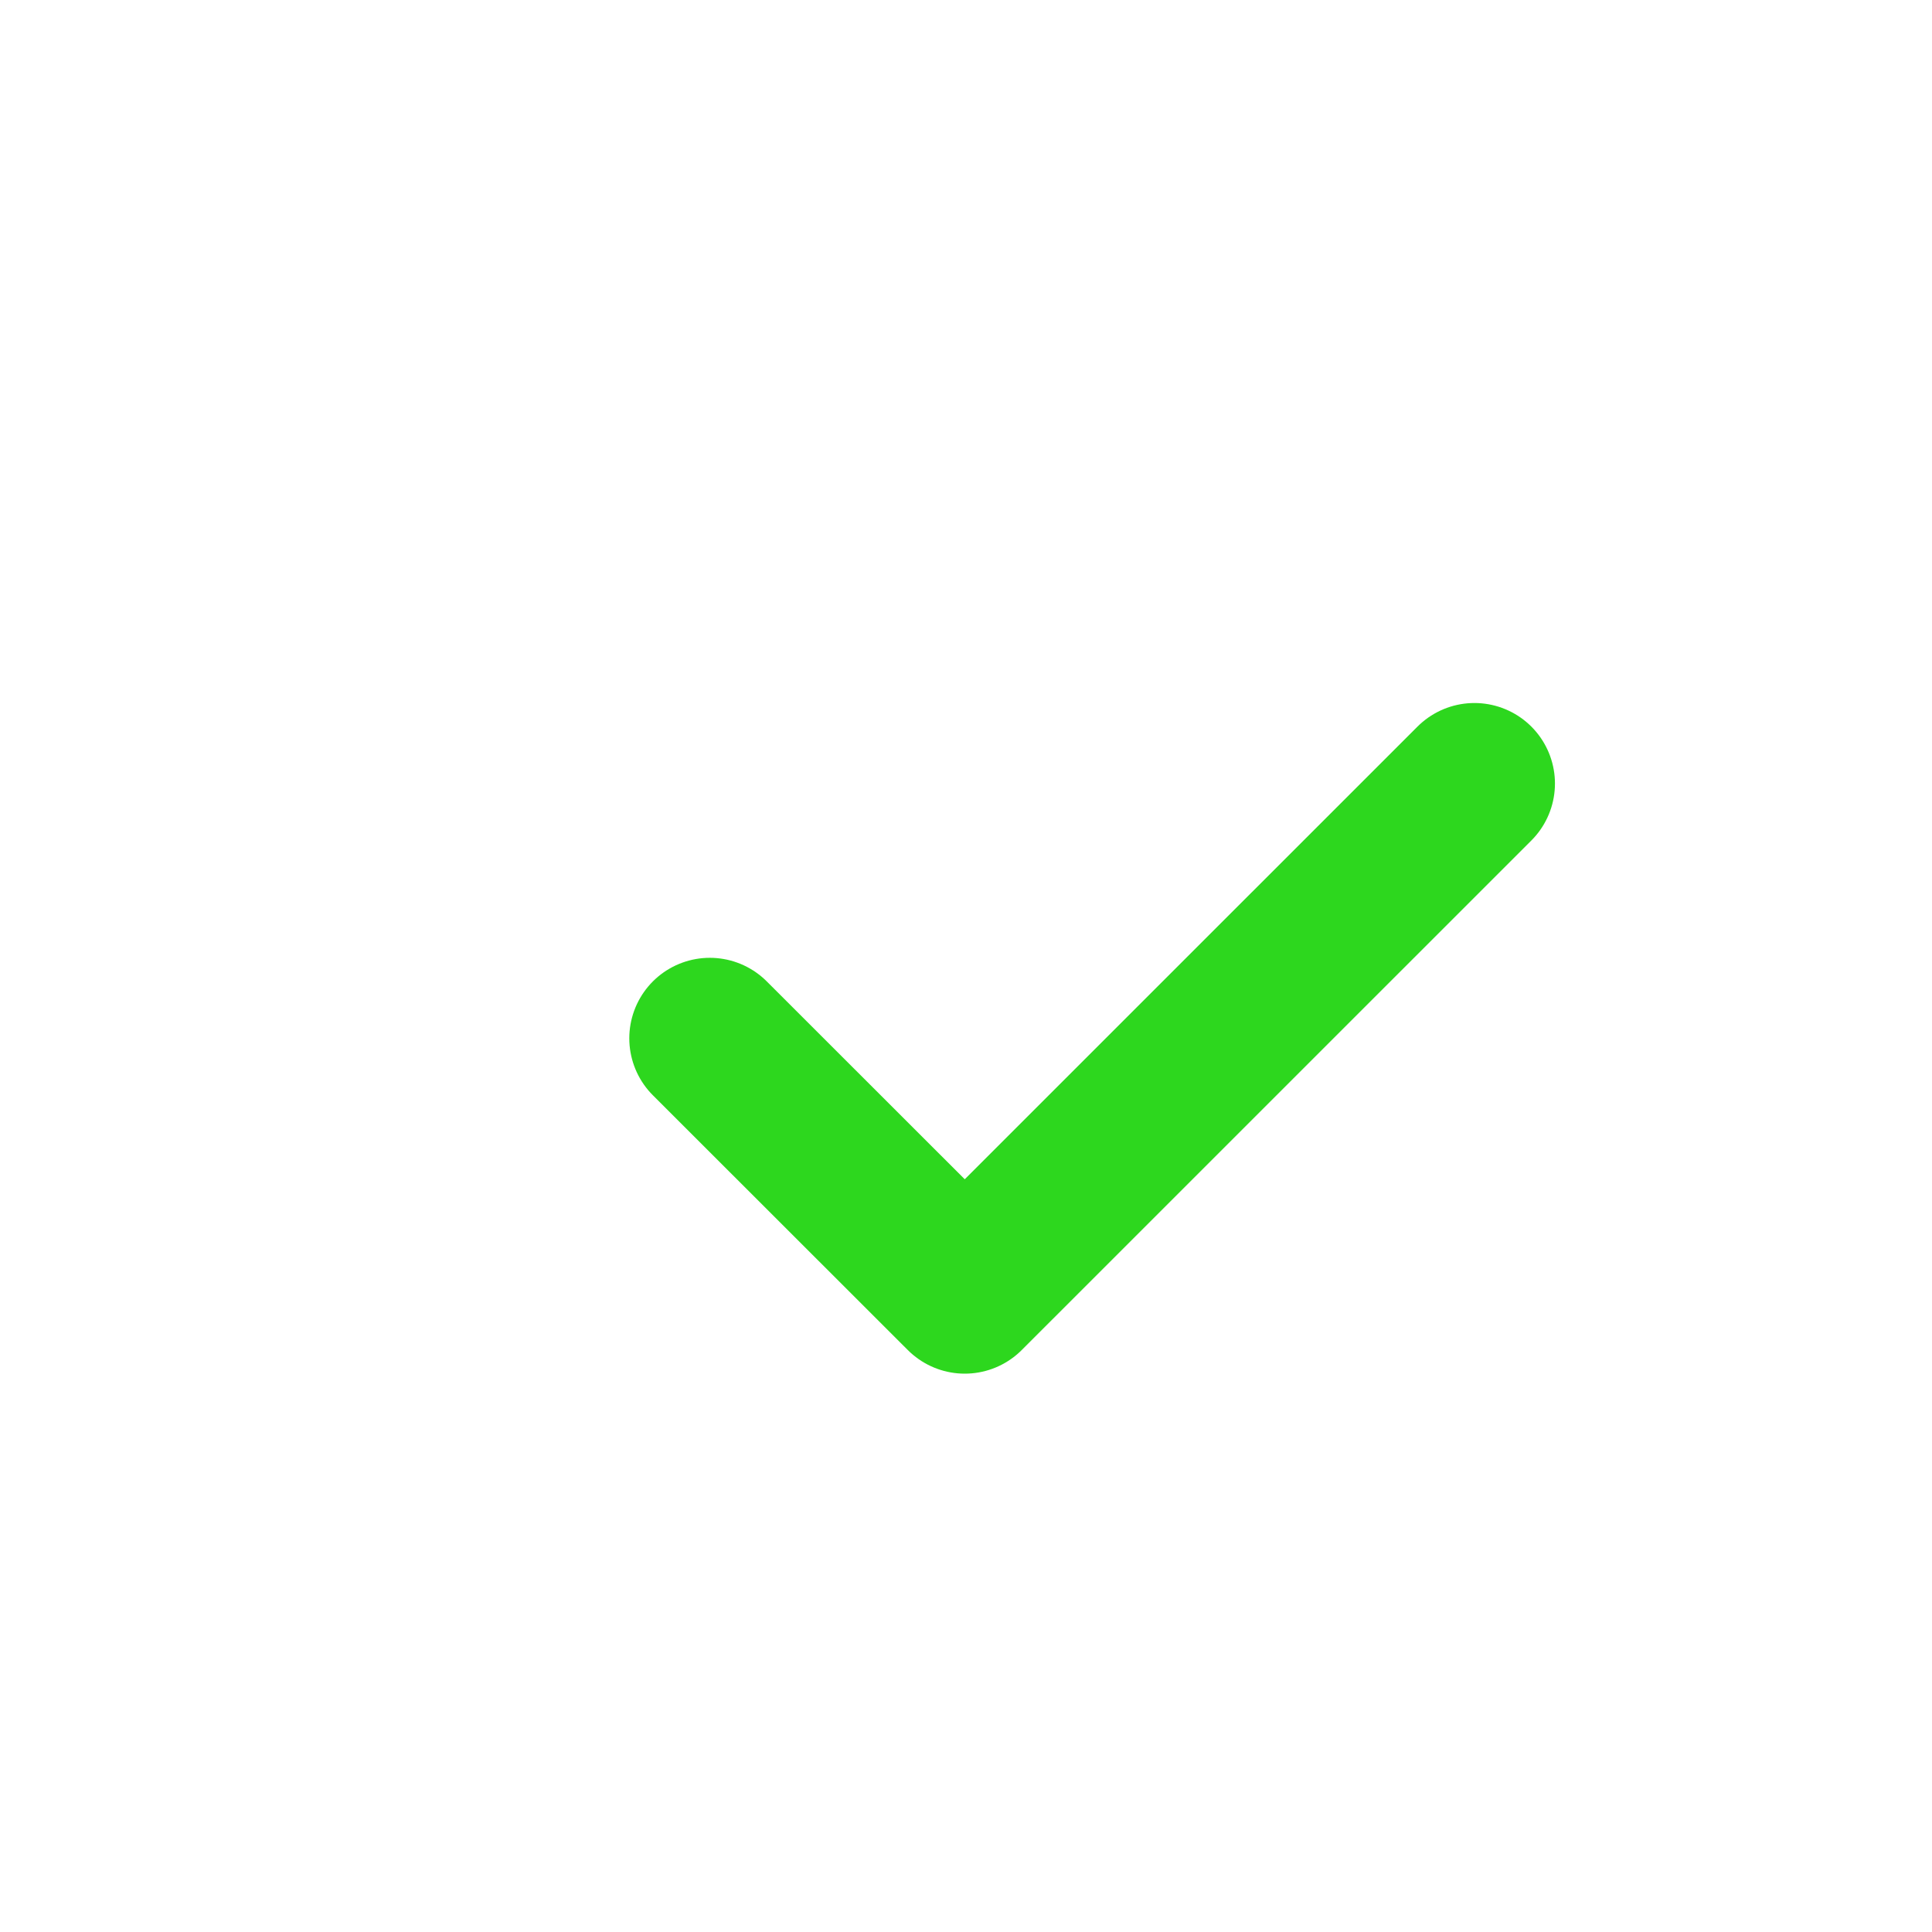
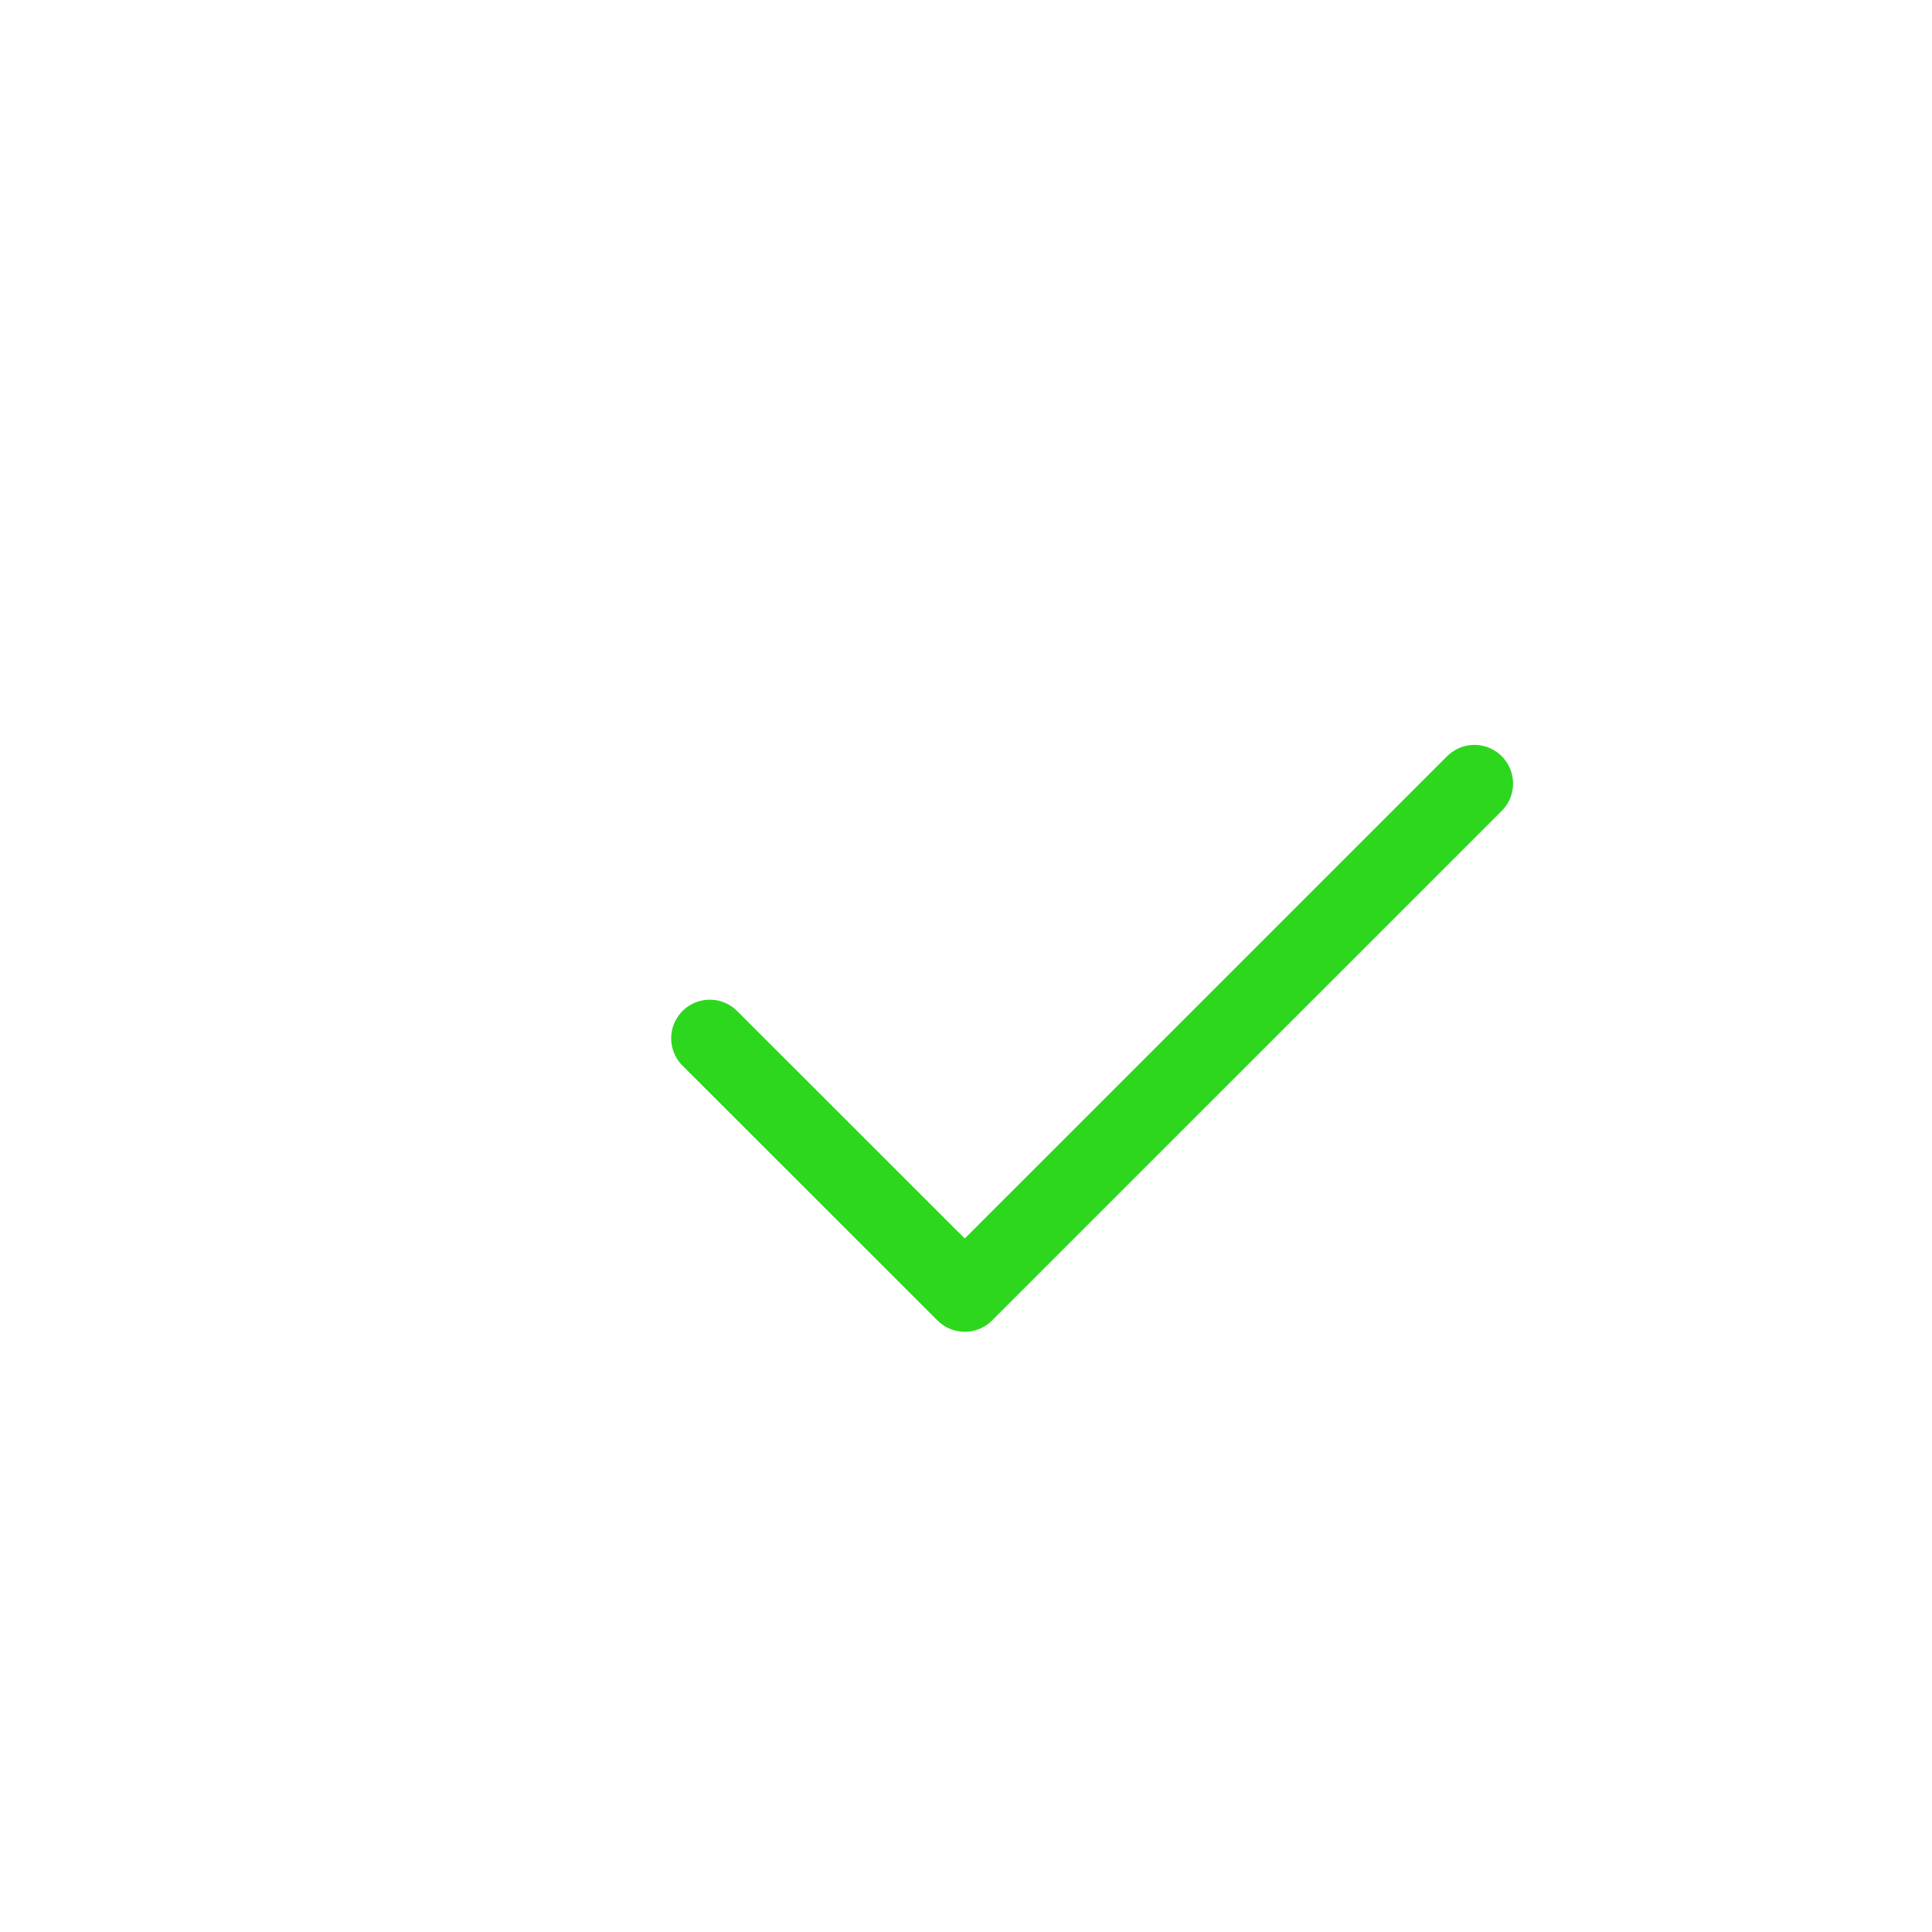
<svg xmlns="http://www.w3.org/2000/svg" width="25" height="25" viewBox="0 0 25 25" fill="none">
-   <path d="M9.185 13.436L12.484 16.733L19.079 10.139" stroke="#2DD71E" stroke-width="2.084" stroke-linecap="round" stroke-linejoin="round" />
+   <path d="M9.185 13.436L12.484 16.733L19.079 10.139" stroke="#2DD71E" strokeWidth="2.084" stroke-linecap="round" stroke-linejoin="round" />
</svg>
